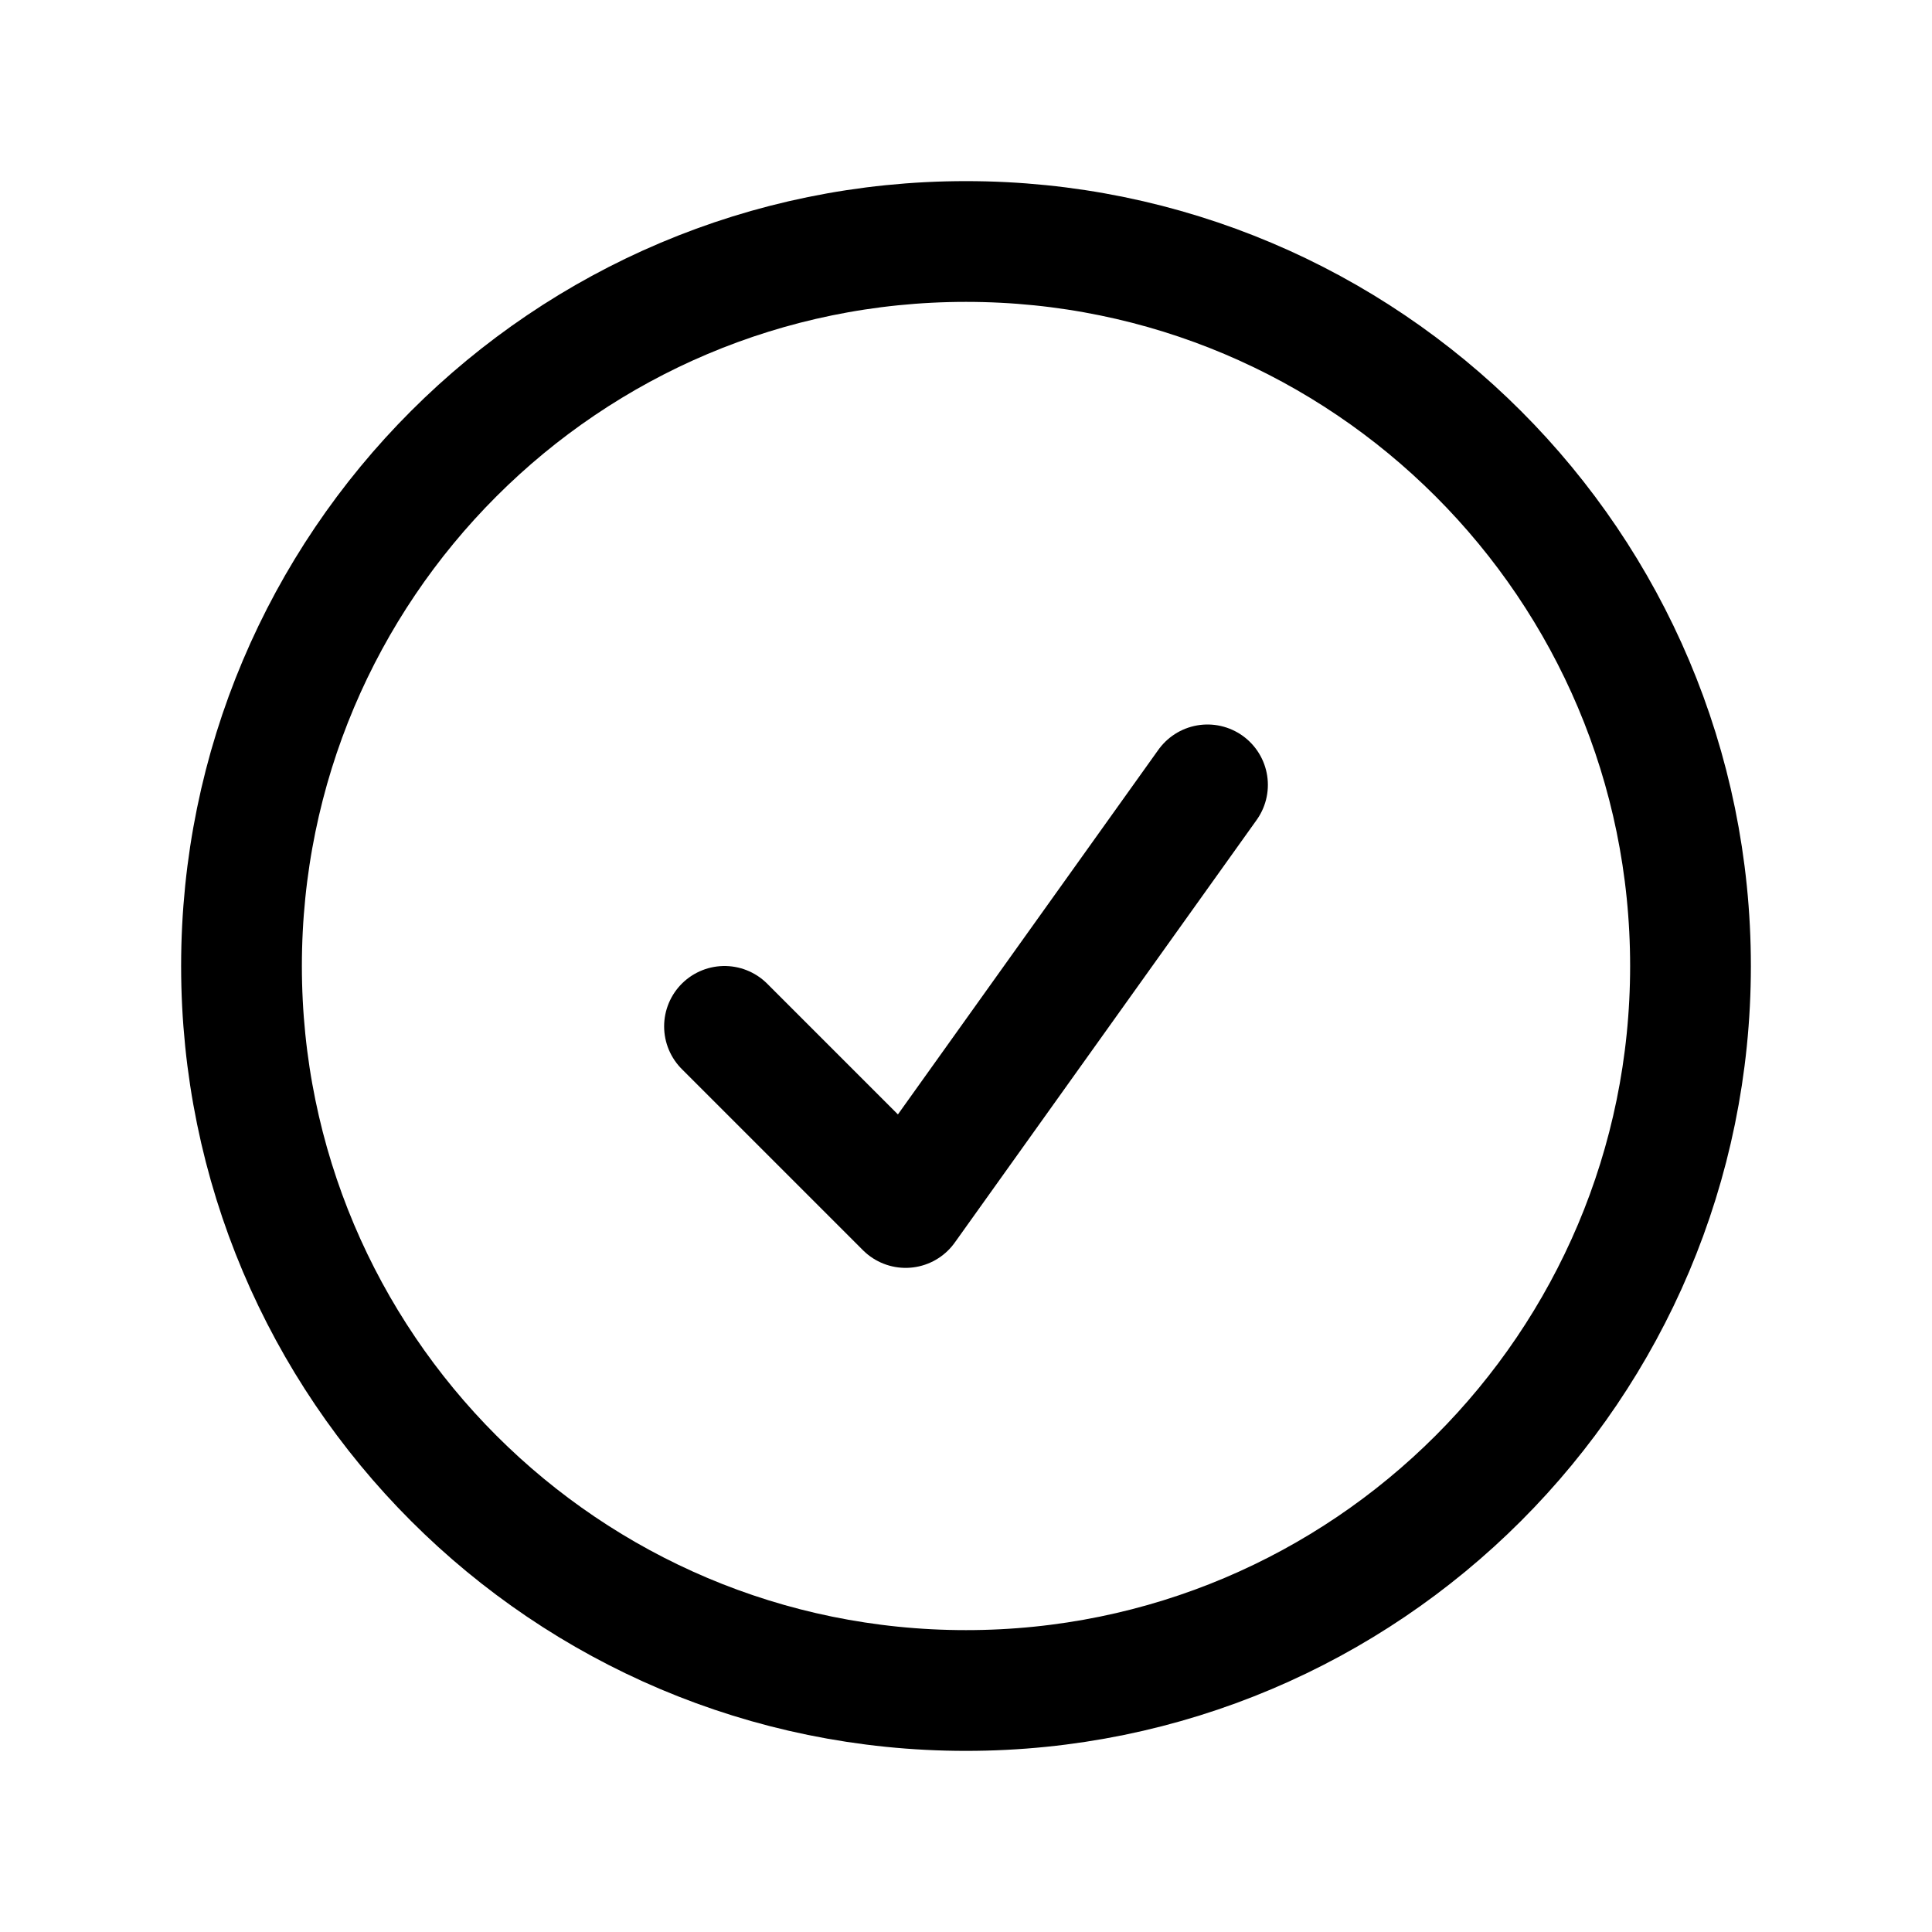
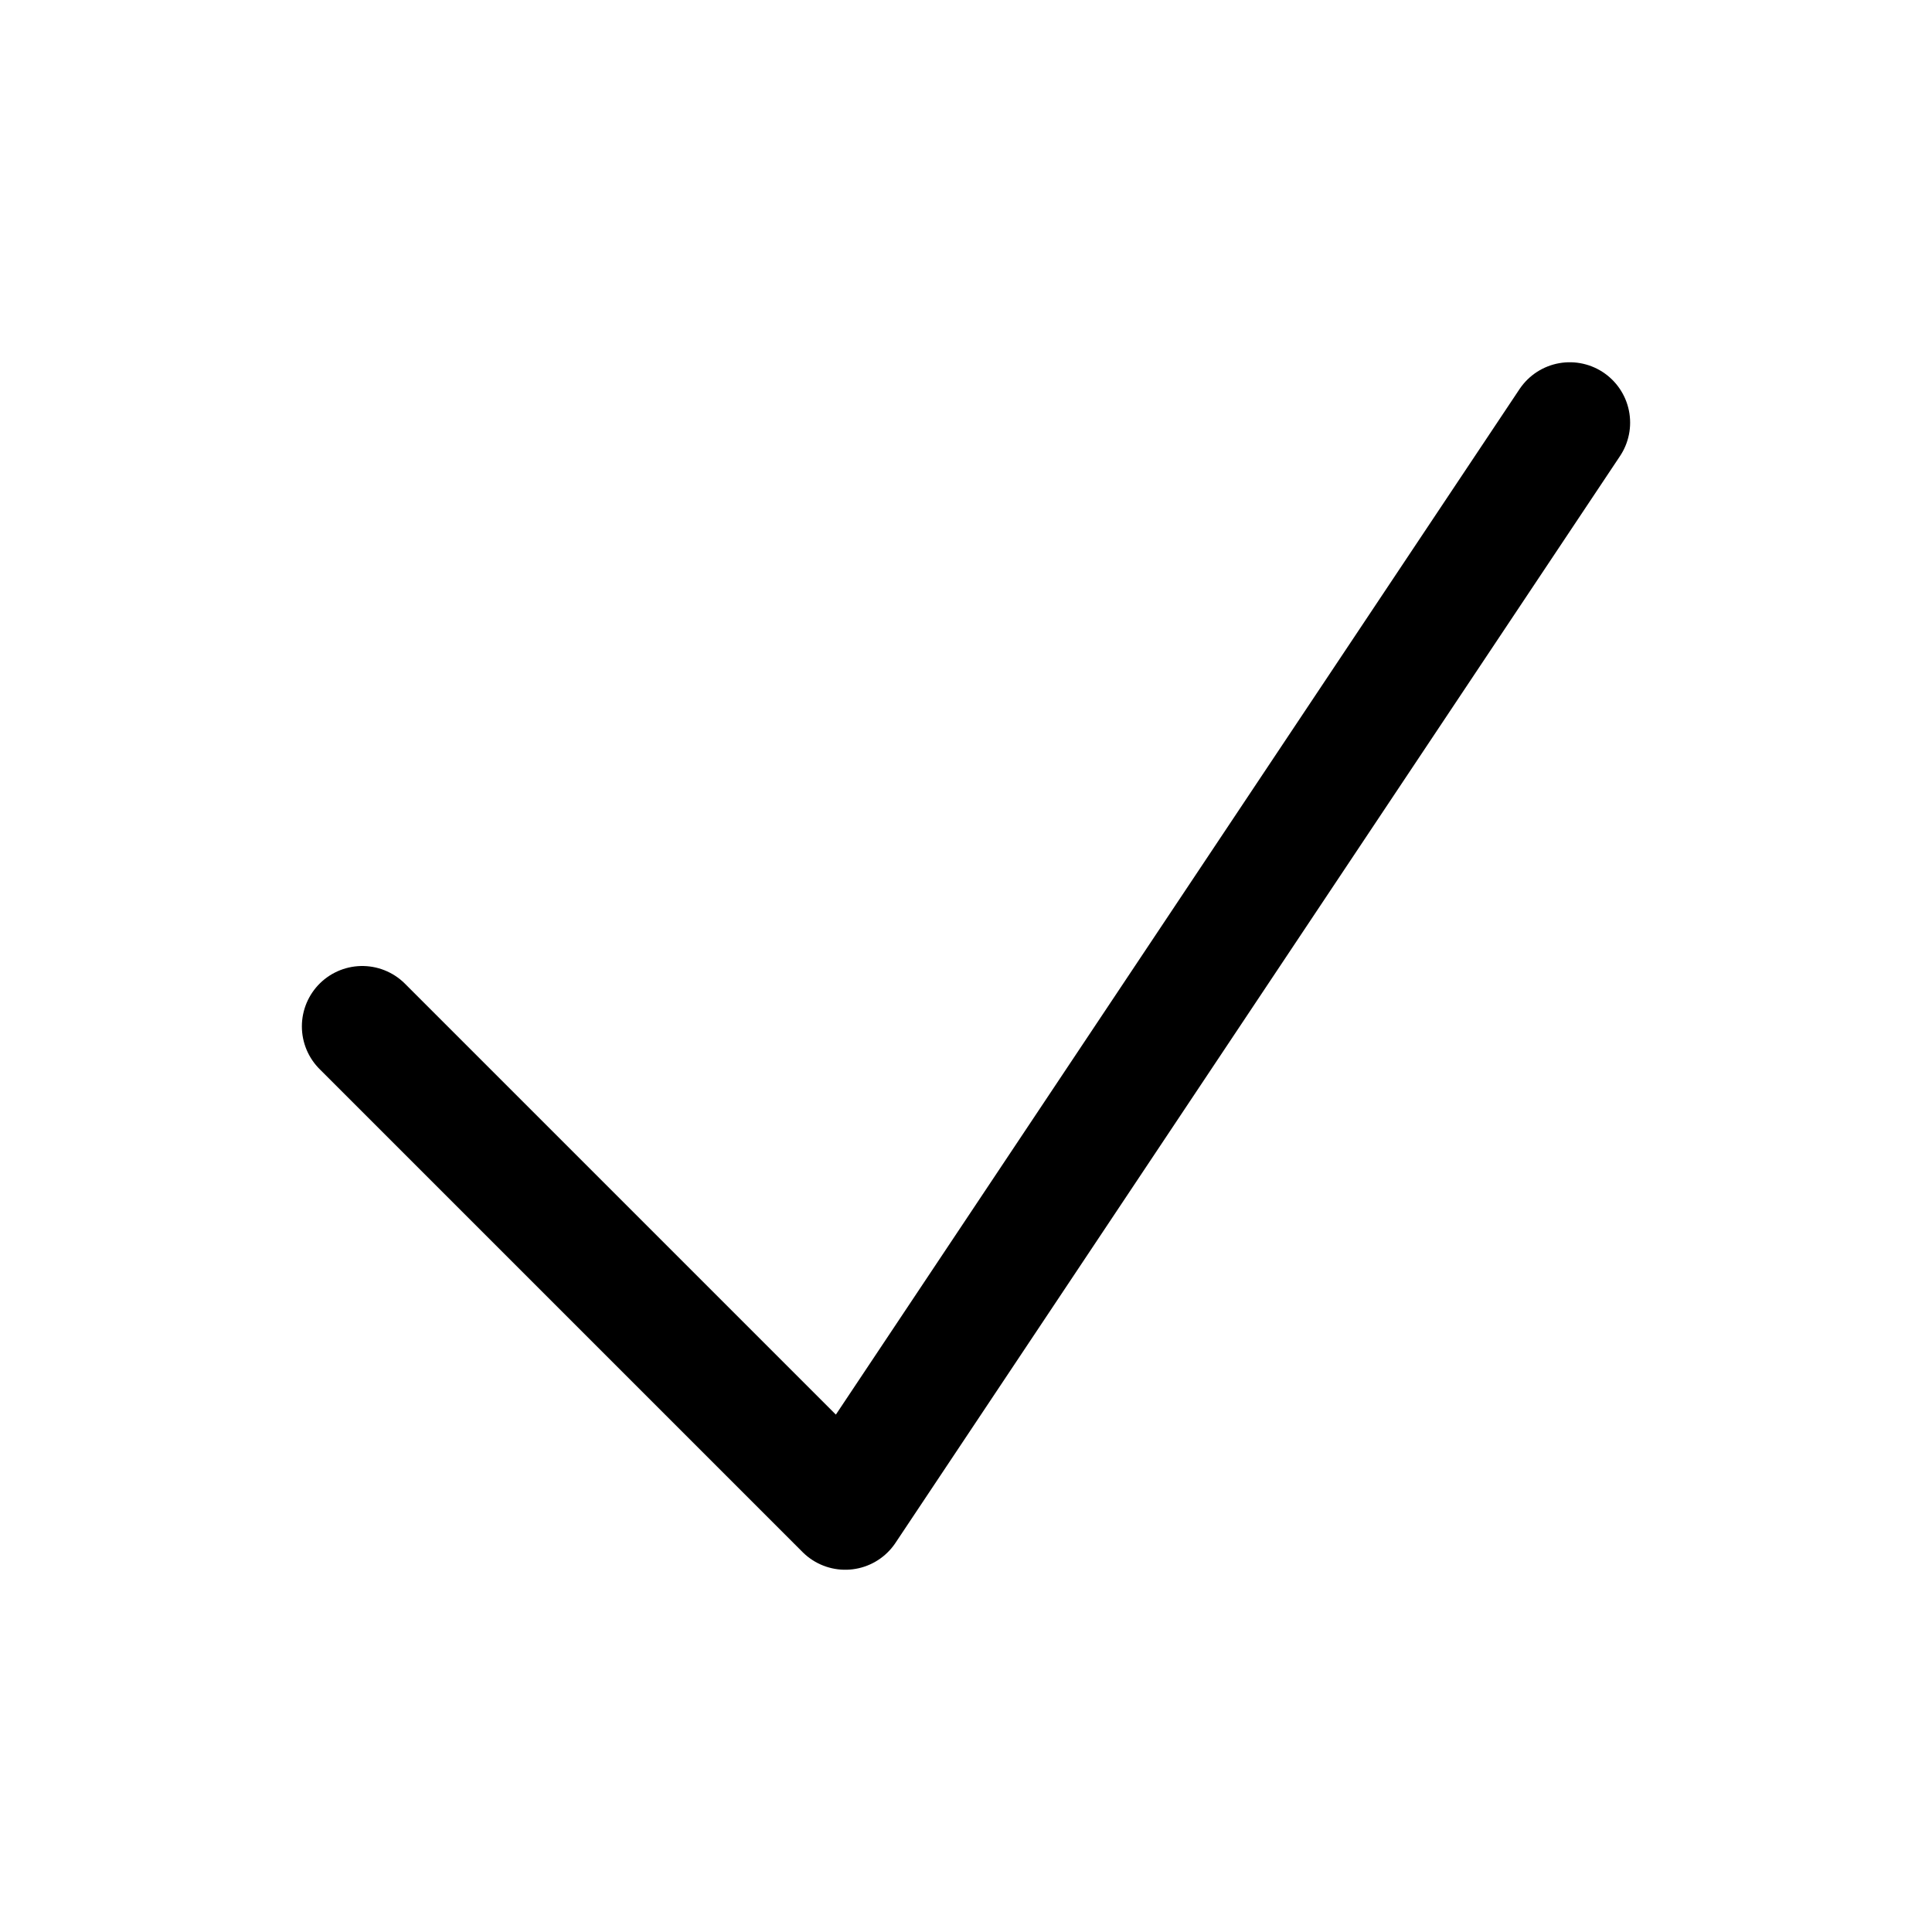
<svg xmlns="http://www.w3.org/2000/svg" fill="none" viewBox="0 0 24 24" stroke-width="1.5" stroke="currentColor" class="size-6">
-   <path stroke-linecap="round" stroke-linejoin="round" d="M9 12.75 11.25 15 15 9.75M21 12a9 9 0 1 1-18 0 9 9 0 0 1 18 0Z" />
+   <path stroke-linecap="round" stroke-linejoin="round" d="m4.5 12.75 6 6 9-13.5" />
</svg>
